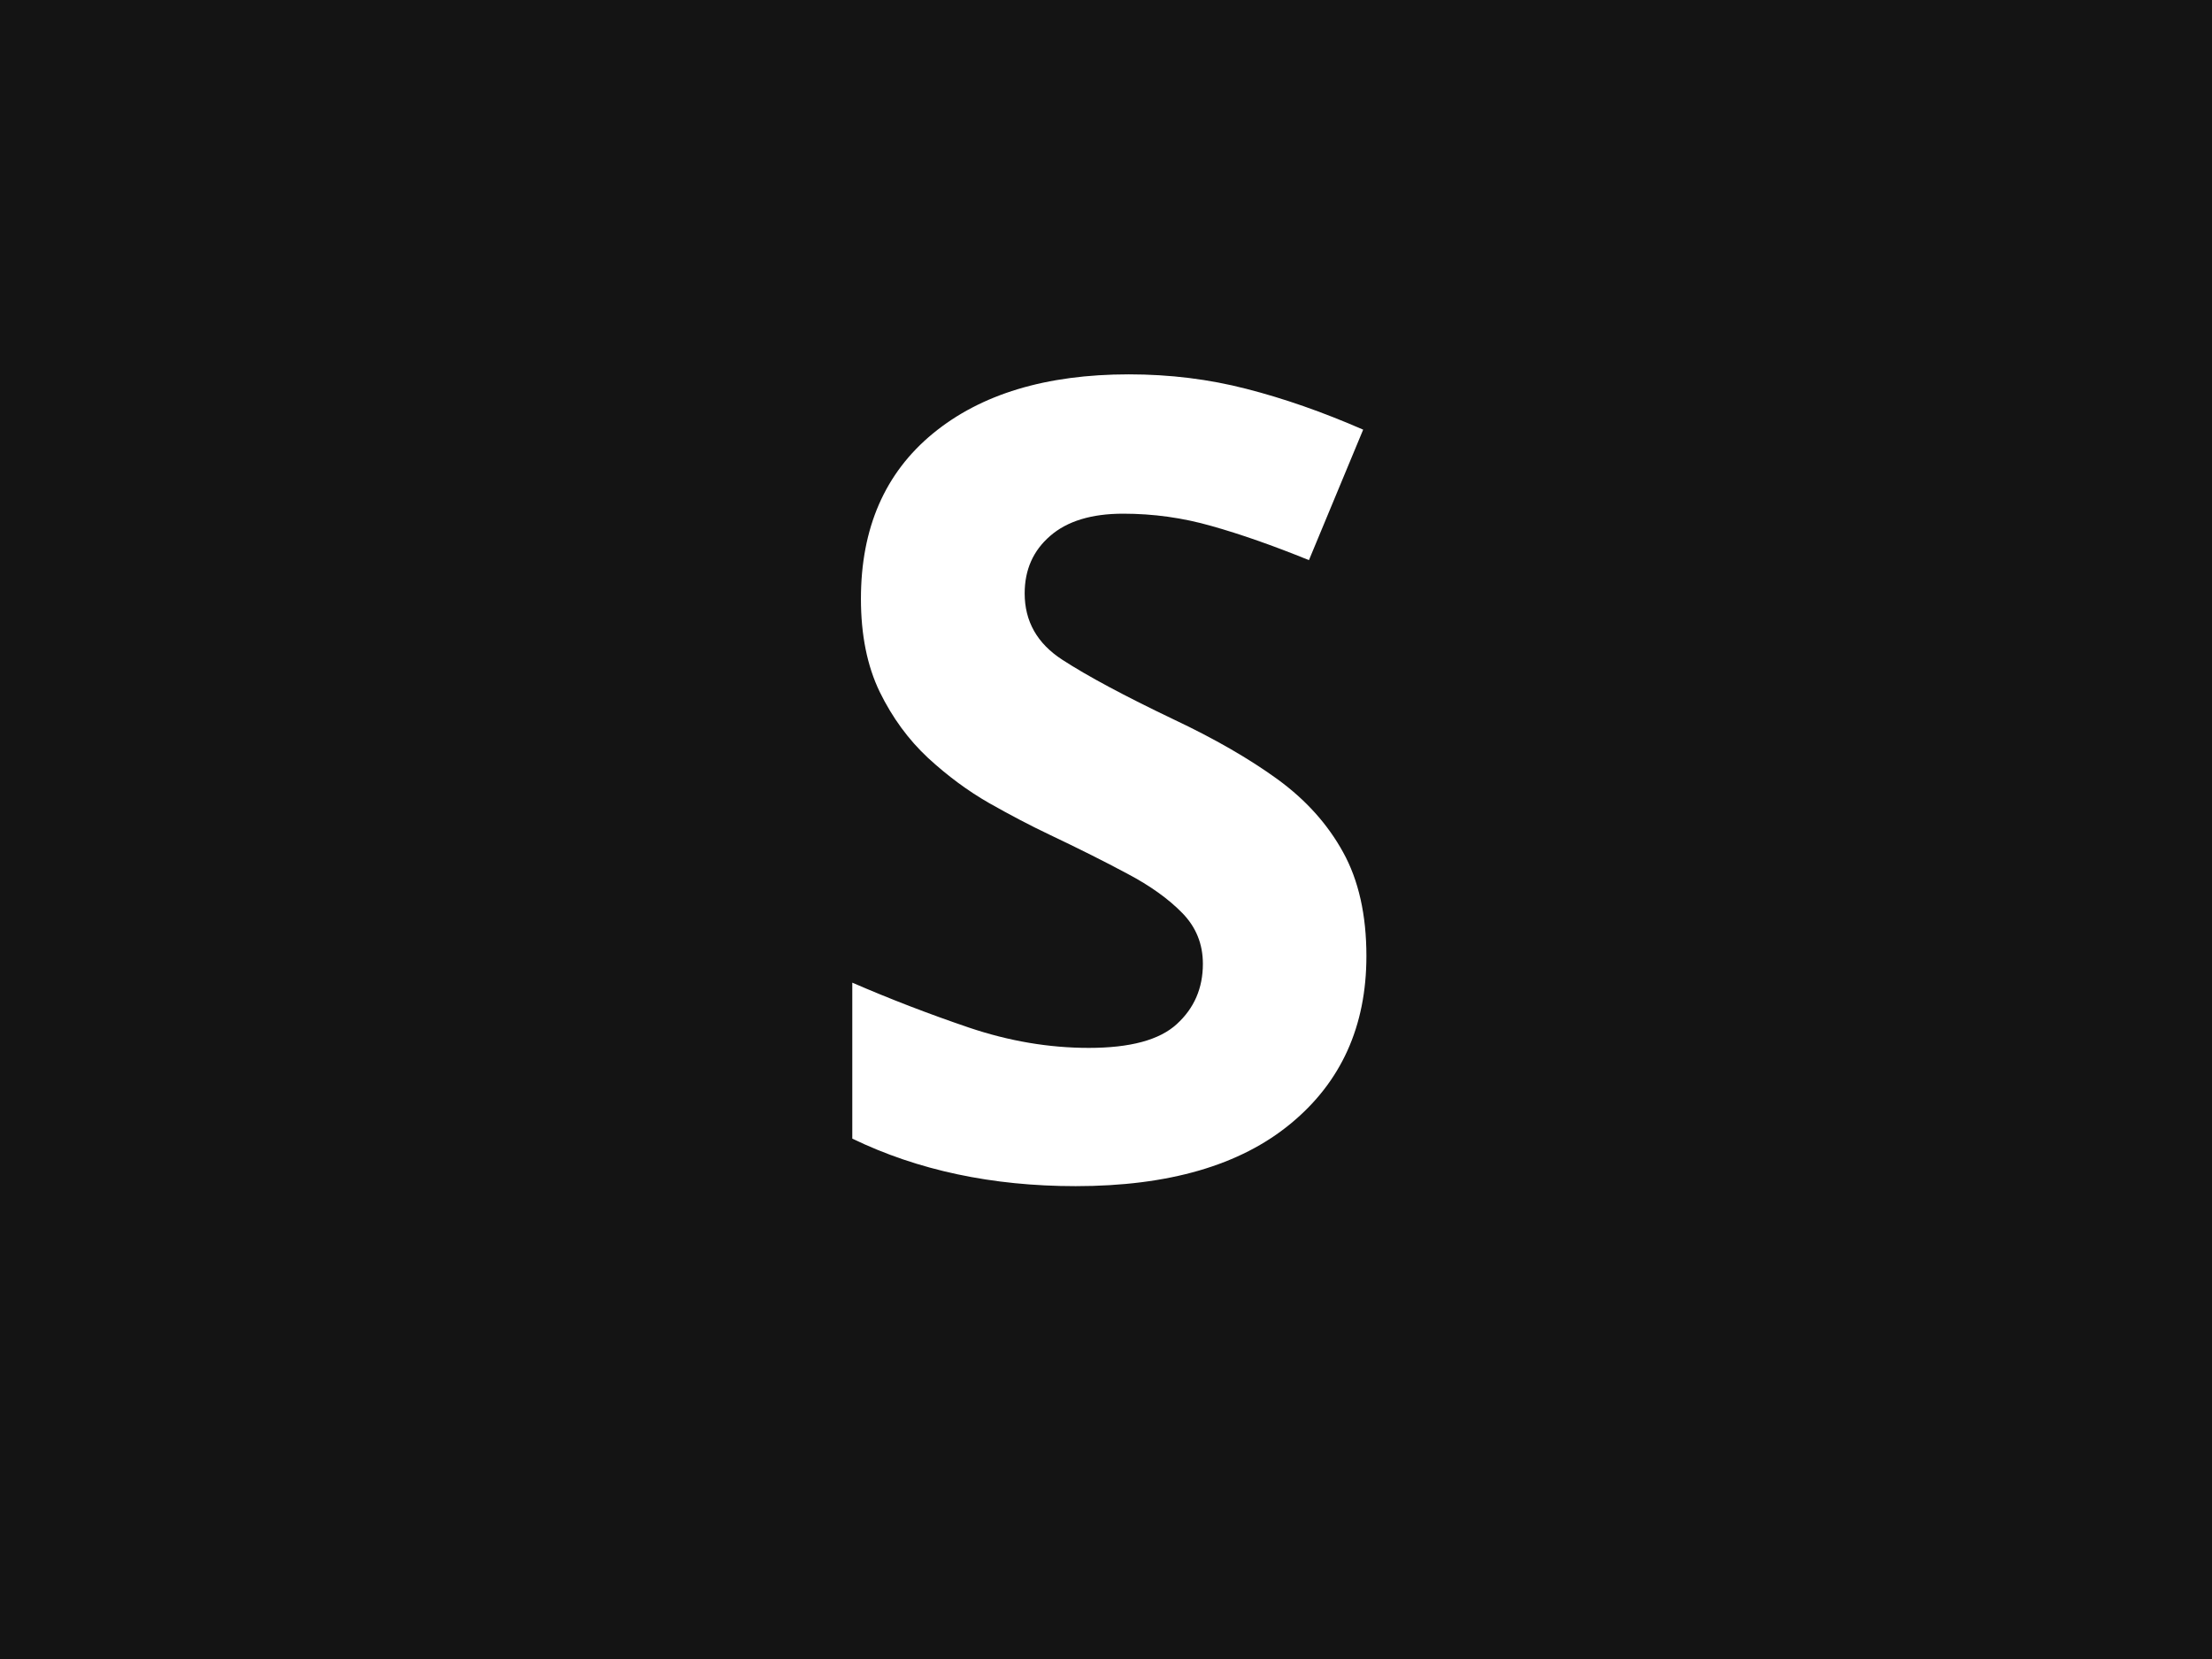
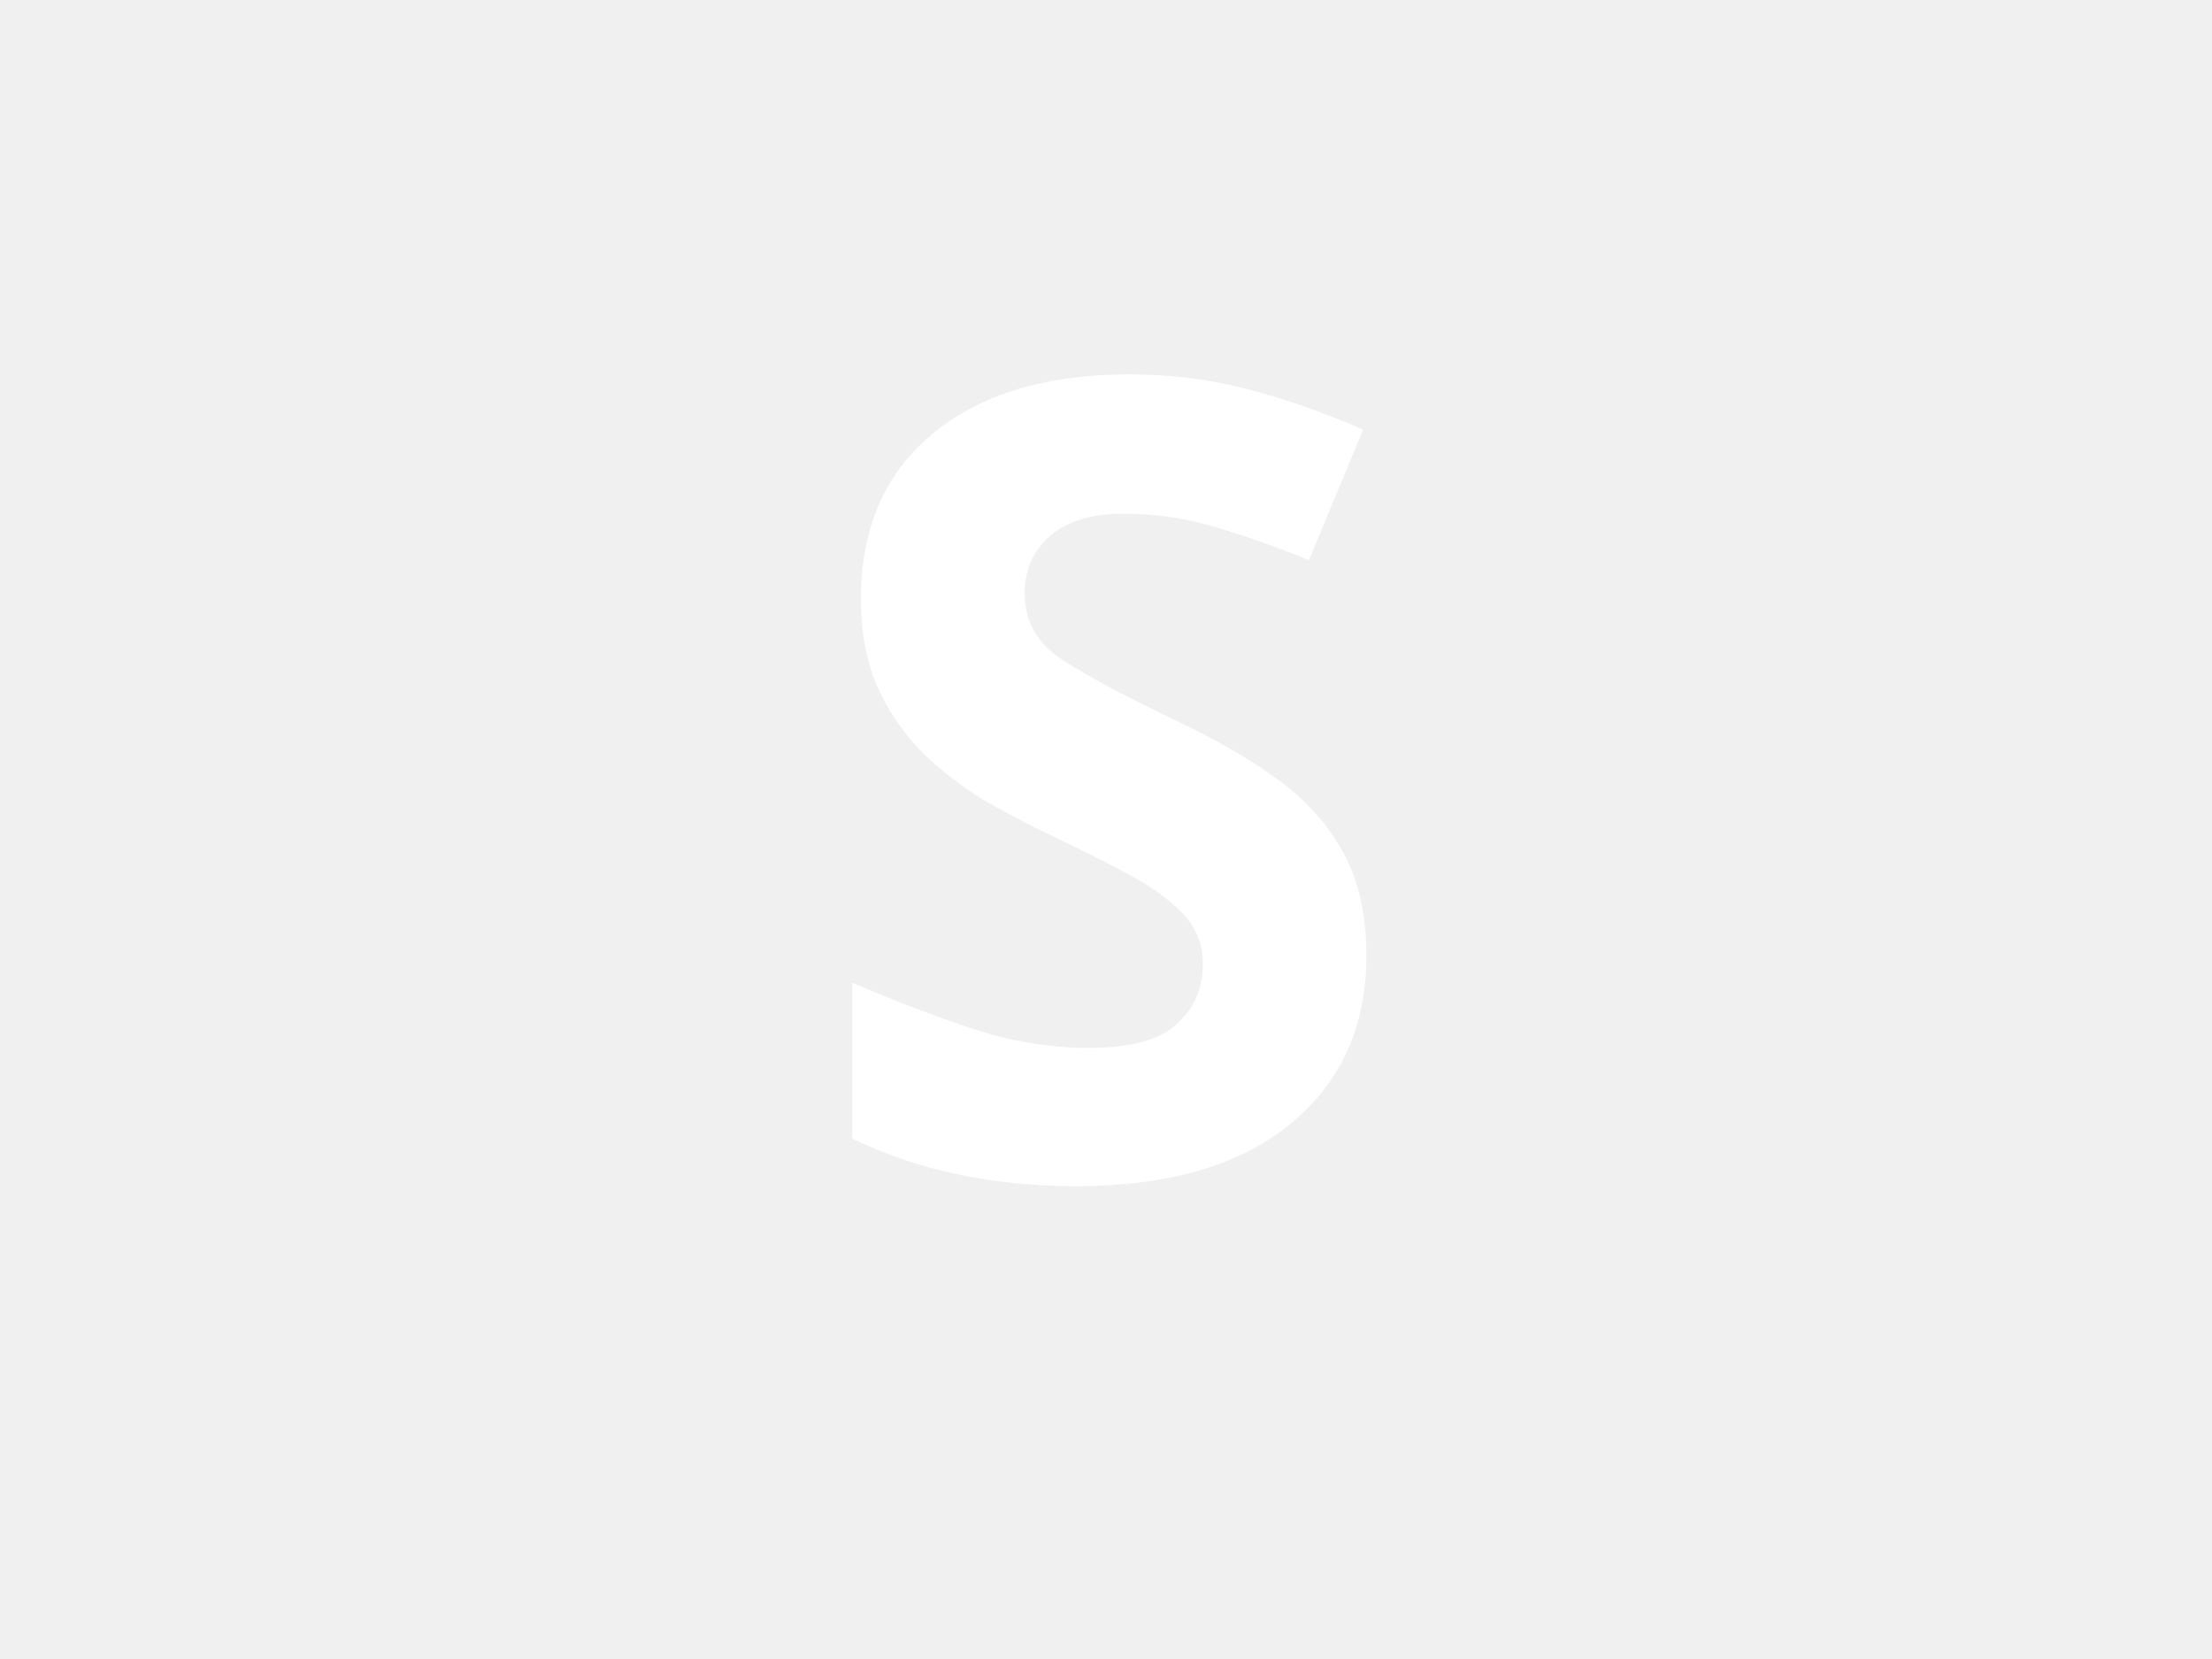
<svg xmlns="http://www.w3.org/2000/svg" viewBox="0 0 160 120" width="48" height="36">
-   <rect width="160" height="120" fill="#141414" />
  <text x="80" y="85" font-family="Impact, Arial Black, sans-serif" font-size="80" font-weight="900" letter-spacing="2" fill="#FFFFFF" text-anchor="middle">S</text>
</svg>
